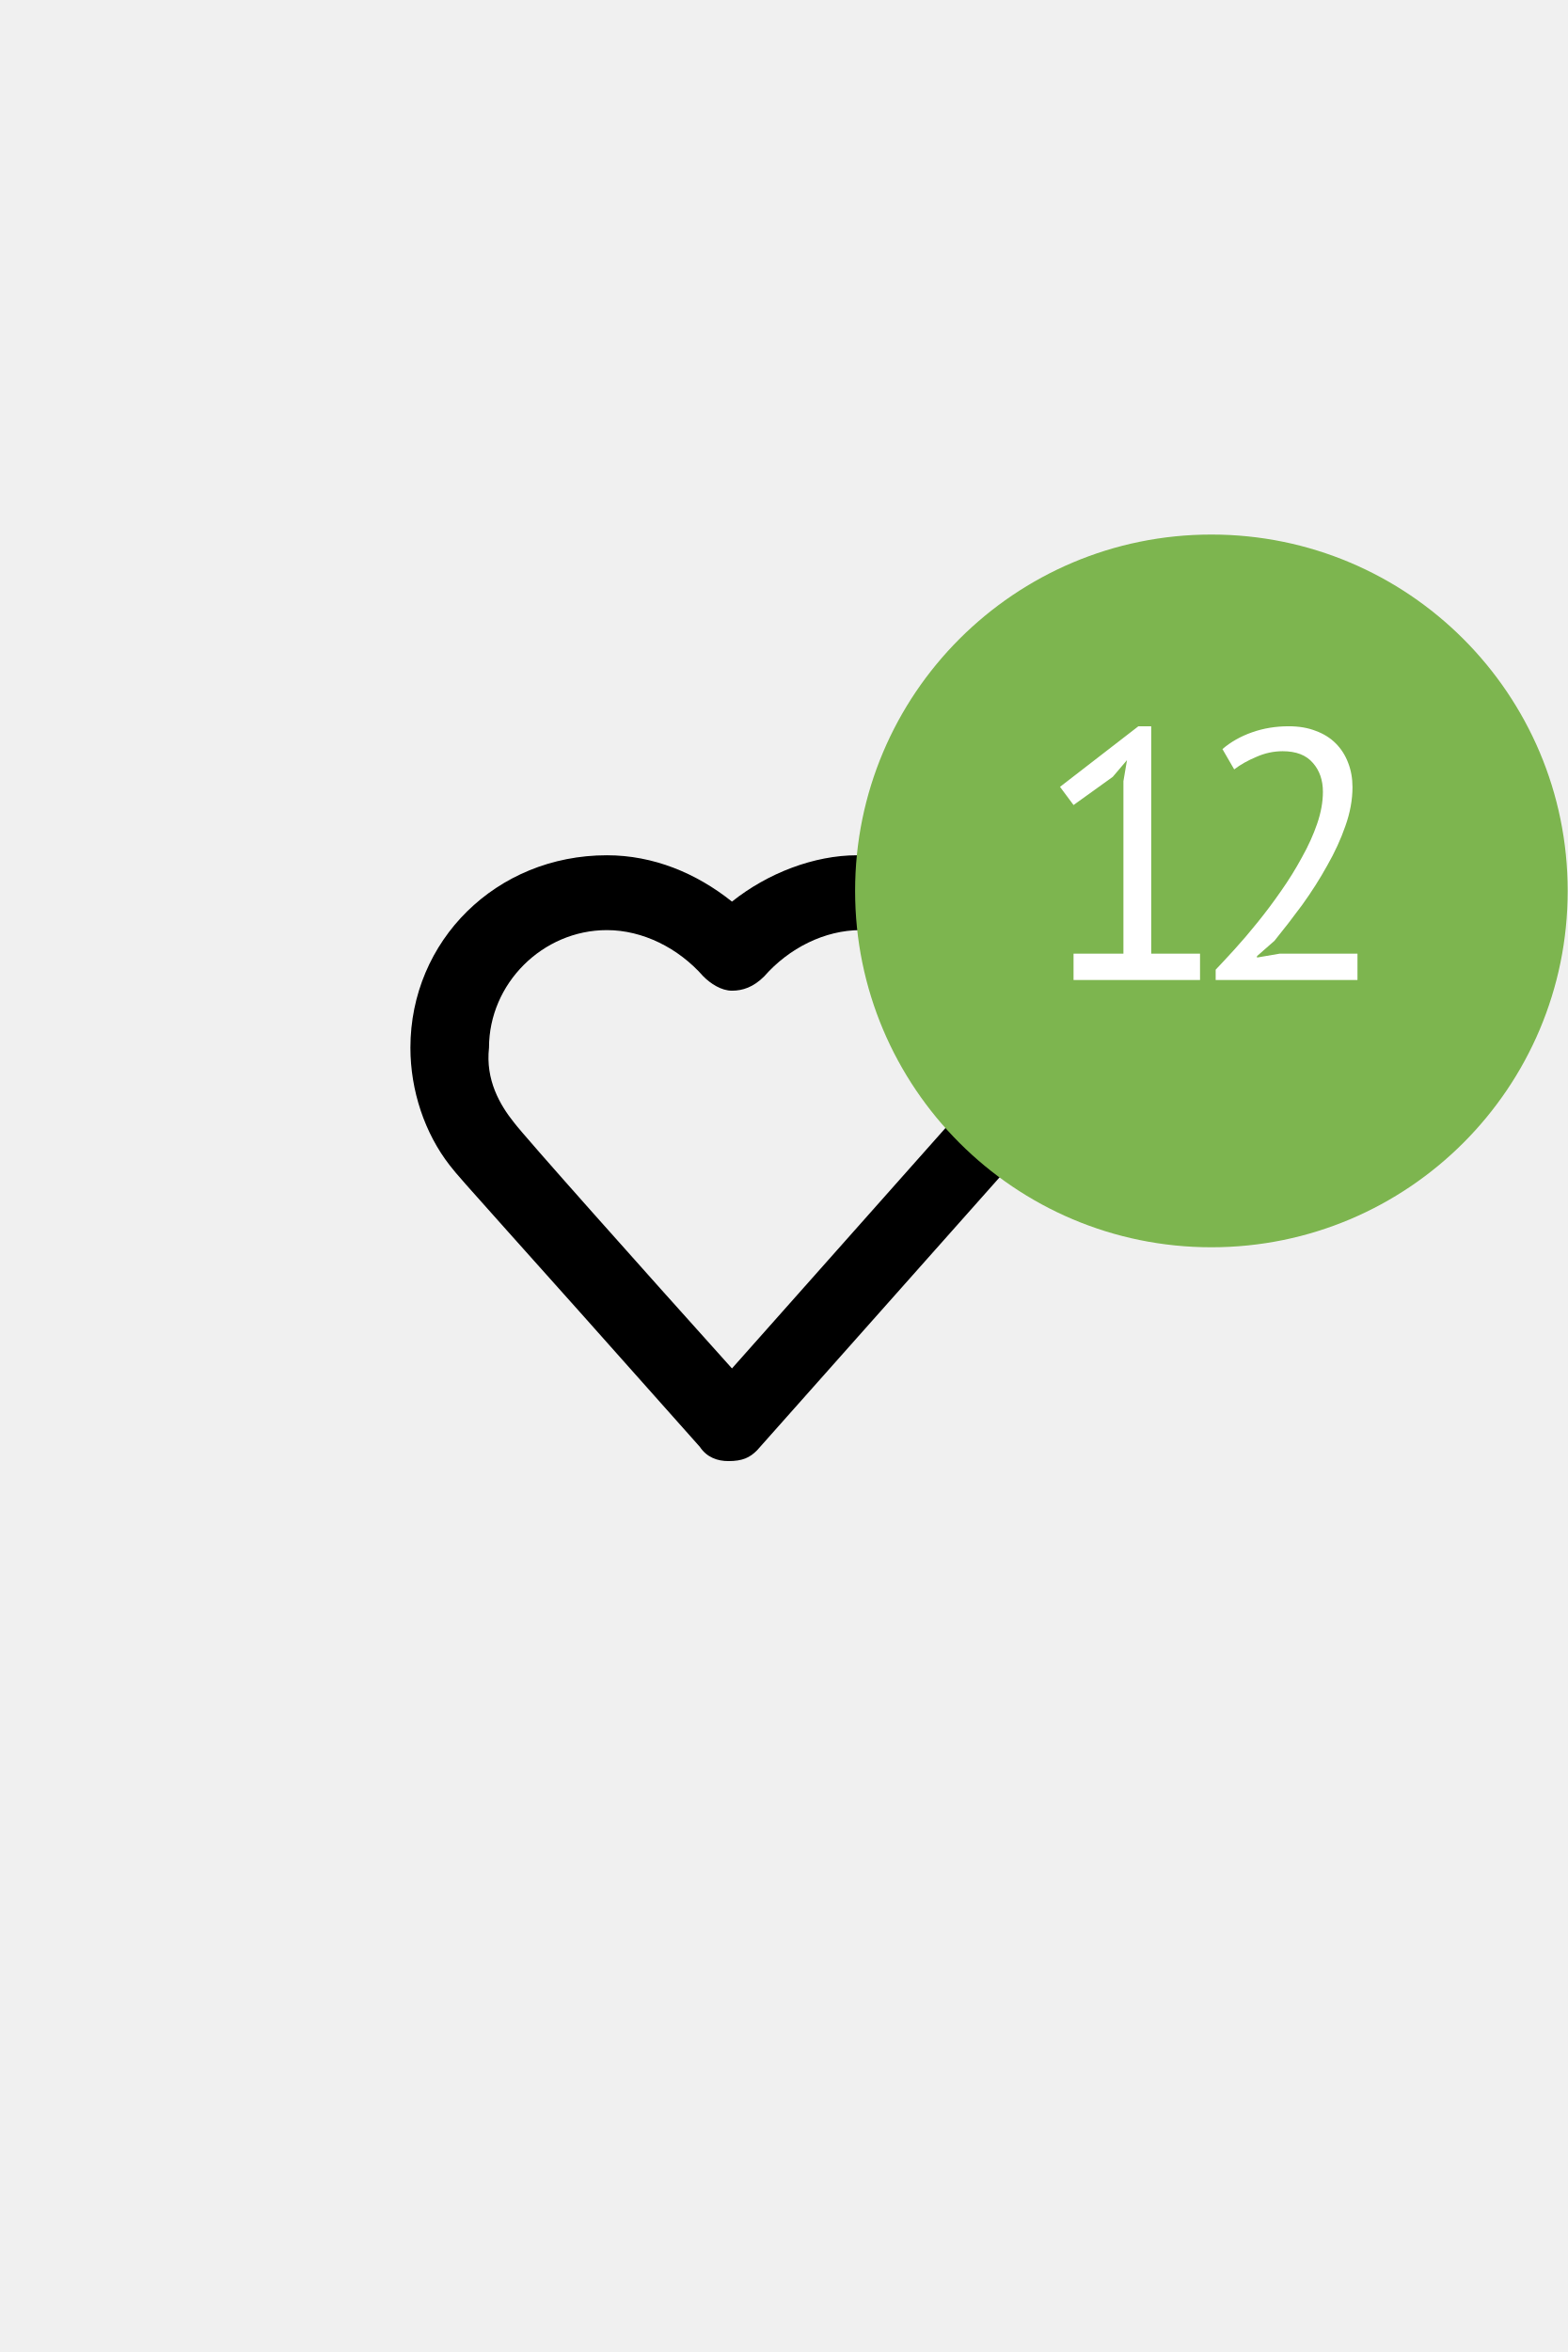
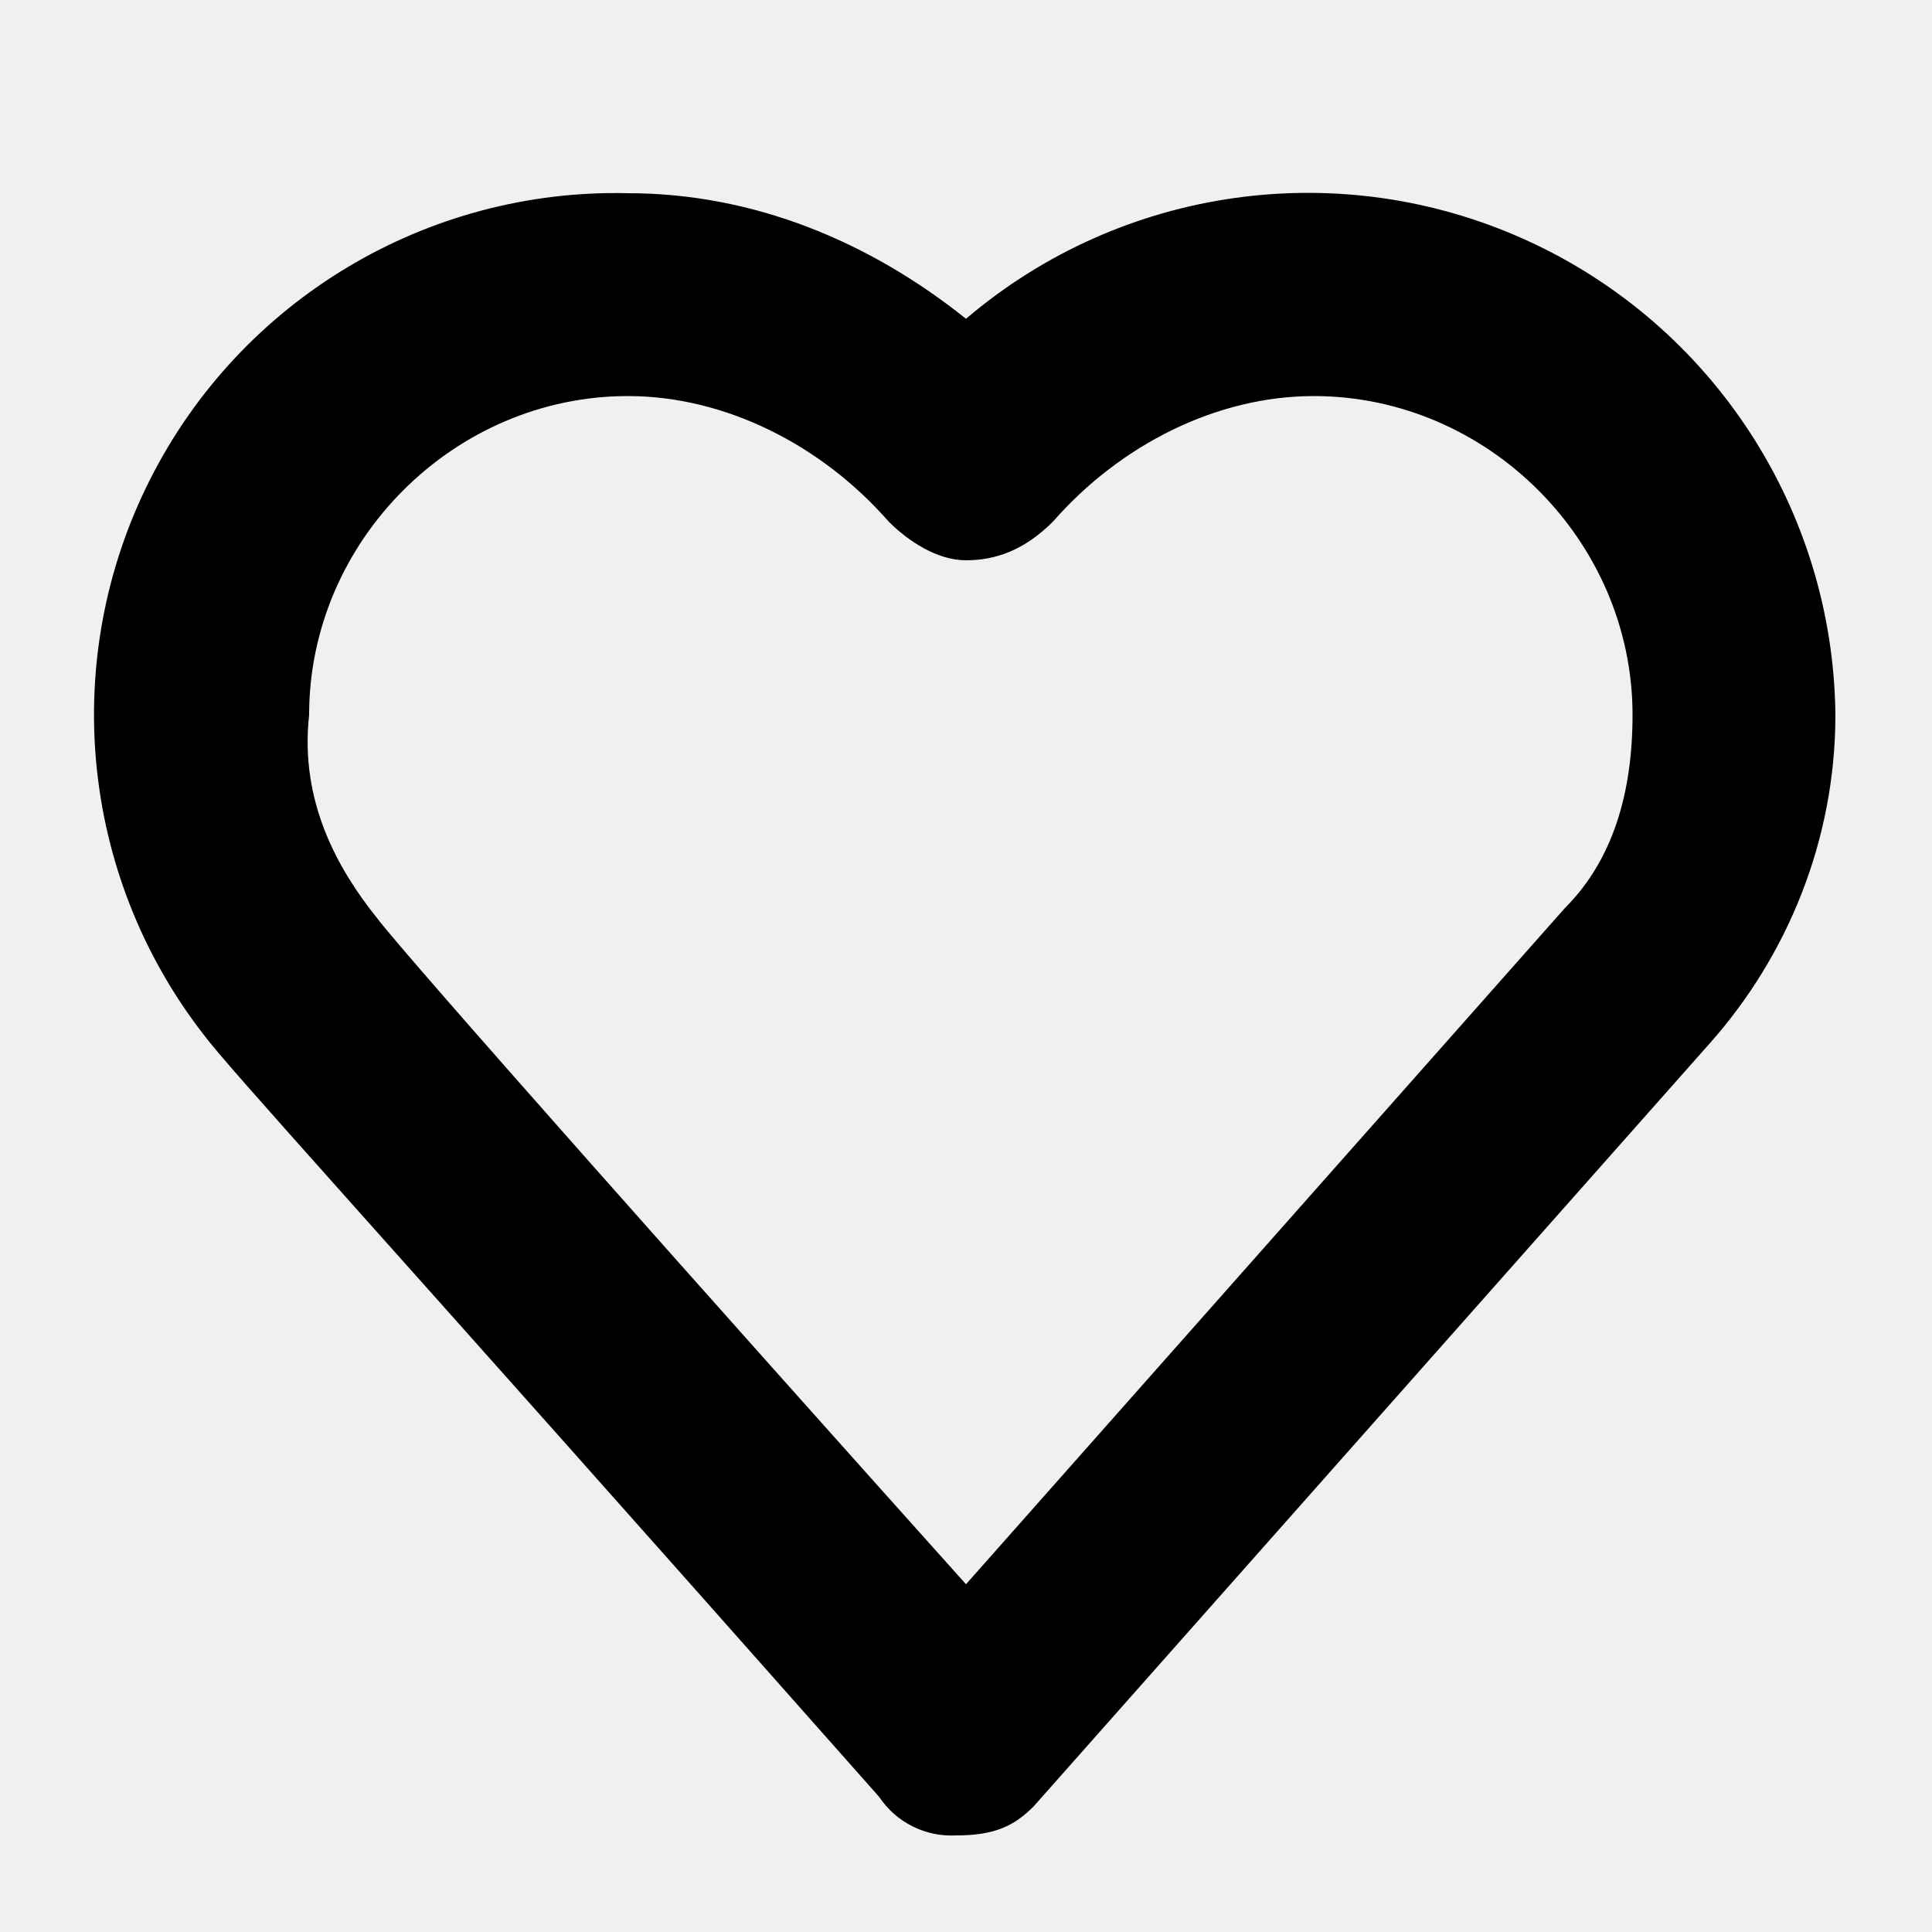
- <svg xmlns="http://www.w3.org/2000/svg" width="44" height="66" viewBox="0 0 44 66" fill="none">
-   <path d="M20.444 41C20.143 41 19.842 40.9 19.642 40.6C14.226 34.5 12.922 33.1 12.622 32.7C11.92 31.8 11.519 30.6 11.519 29.4C11.519 26.4 13.925 24 17.034 24C18.338 24 19.541 24.5 20.544 25.3C21.547 24.5 22.851 24 24.054 24C27.062 24 29.57 26.4 29.57 29.4C29.57 30.7 29.068 31.9 28.266 32.8L21.246 40.7C21.046 40.9 20.845 41 20.444 41ZM14.427 31.5C14.728 31.9 17.937 35.5 20.544 38.4L26.762 31.4C27.263 30.9 27.464 30.2 27.464 29.4C27.464 27.6 25.959 26.1 24.154 26.1C23.151 26.1 22.149 26.6 21.447 27.4C21.146 27.7 20.845 27.8 20.544 27.8C20.243 27.8 19.942 27.6 19.742 27.4C19.04 26.6 18.037 26.1 17.034 26.1C15.229 26.1 13.725 27.6 13.725 29.4C13.624 30.3 14.026 31 14.427 31.5C14.326 31.5 14.326 31.5 14.427 31.5Z" fill="black" />
-   <rect x="24" y="15" width="20" height="20" rx="10" fill="#7DB54F" />
-   <path d="M30.131 26.76H31.531V21.92L31.631 21.33L31.231 21.8L30.131 22.59L29.751 22.08L31.951 20.38H32.311V26.76H33.681V27.5H30.131V26.76ZM37.96 22.09C37.96 22.443 37.893 22.807 37.76 23.18C37.633 23.547 37.463 23.917 37.25 24.29C37.043 24.663 36.81 25.03 36.55 25.39C36.29 25.743 36.03 26.08 35.77 26.4L35.28 26.83V26.87L35.92 26.76H38.1V27.5H34.12V27.21C34.267 27.057 34.443 26.867 34.65 26.64C34.857 26.413 35.07 26.163 35.29 25.89C35.517 25.61 35.737 25.317 35.95 25.01C36.17 24.697 36.367 24.38 36.54 24.06C36.72 23.74 36.863 23.423 36.97 23.11C37.077 22.797 37.13 22.5 37.13 22.22C37.13 21.893 37.037 21.623 36.85 21.41C36.663 21.19 36.38 21.08 36 21.08C35.747 21.08 35.5 21.133 35.26 21.24C35.02 21.34 34.813 21.457 34.64 21.59L34.31 21.02C34.543 20.82 34.82 20.663 35.14 20.55C35.46 20.437 35.803 20.38 36.17 20.38C36.457 20.38 36.71 20.423 36.93 20.51C37.15 20.59 37.337 20.707 37.49 20.86C37.643 21.013 37.76 21.197 37.84 21.41C37.92 21.617 37.96 21.843 37.96 22.09Z" fill="white" />
+ <svg xmlns="http://www.w3.org/2000/svg" viewBox="0 0 20 20">
+   <path d="M9.9 19a.9.9 0 0 1-.8-.4c-5.4-6.1-6.7-7.5-7-7.9A5.4 5.4 0 0 1 6.5 2C7.8 2 9 2.5 10 3.3a5.46 5.46 0 0 1 9 4.1c0 1.3-.5 2.5-1.3 3.4l-7 7.9c-.2.2-.4.3-.8.3Zm-6-9.5c.3.4 3.5 4 6.1 6.9l6.2-7c.5-.5.7-1.2.7-2 0-1.8-1.5-3.3-3.3-3.3-1 0-2 .5-2.7 1.3-.3.3-.6.4-.9.4-.3 0-.6-.2-.8-.4-.7-.8-1.7-1.3-2.7-1.3-1.8 0-3.3 1.5-3.3 3.3-.1.9.3 1.6.7 2.1-.1 0-.1 0 0 0Z" />
</svg>
